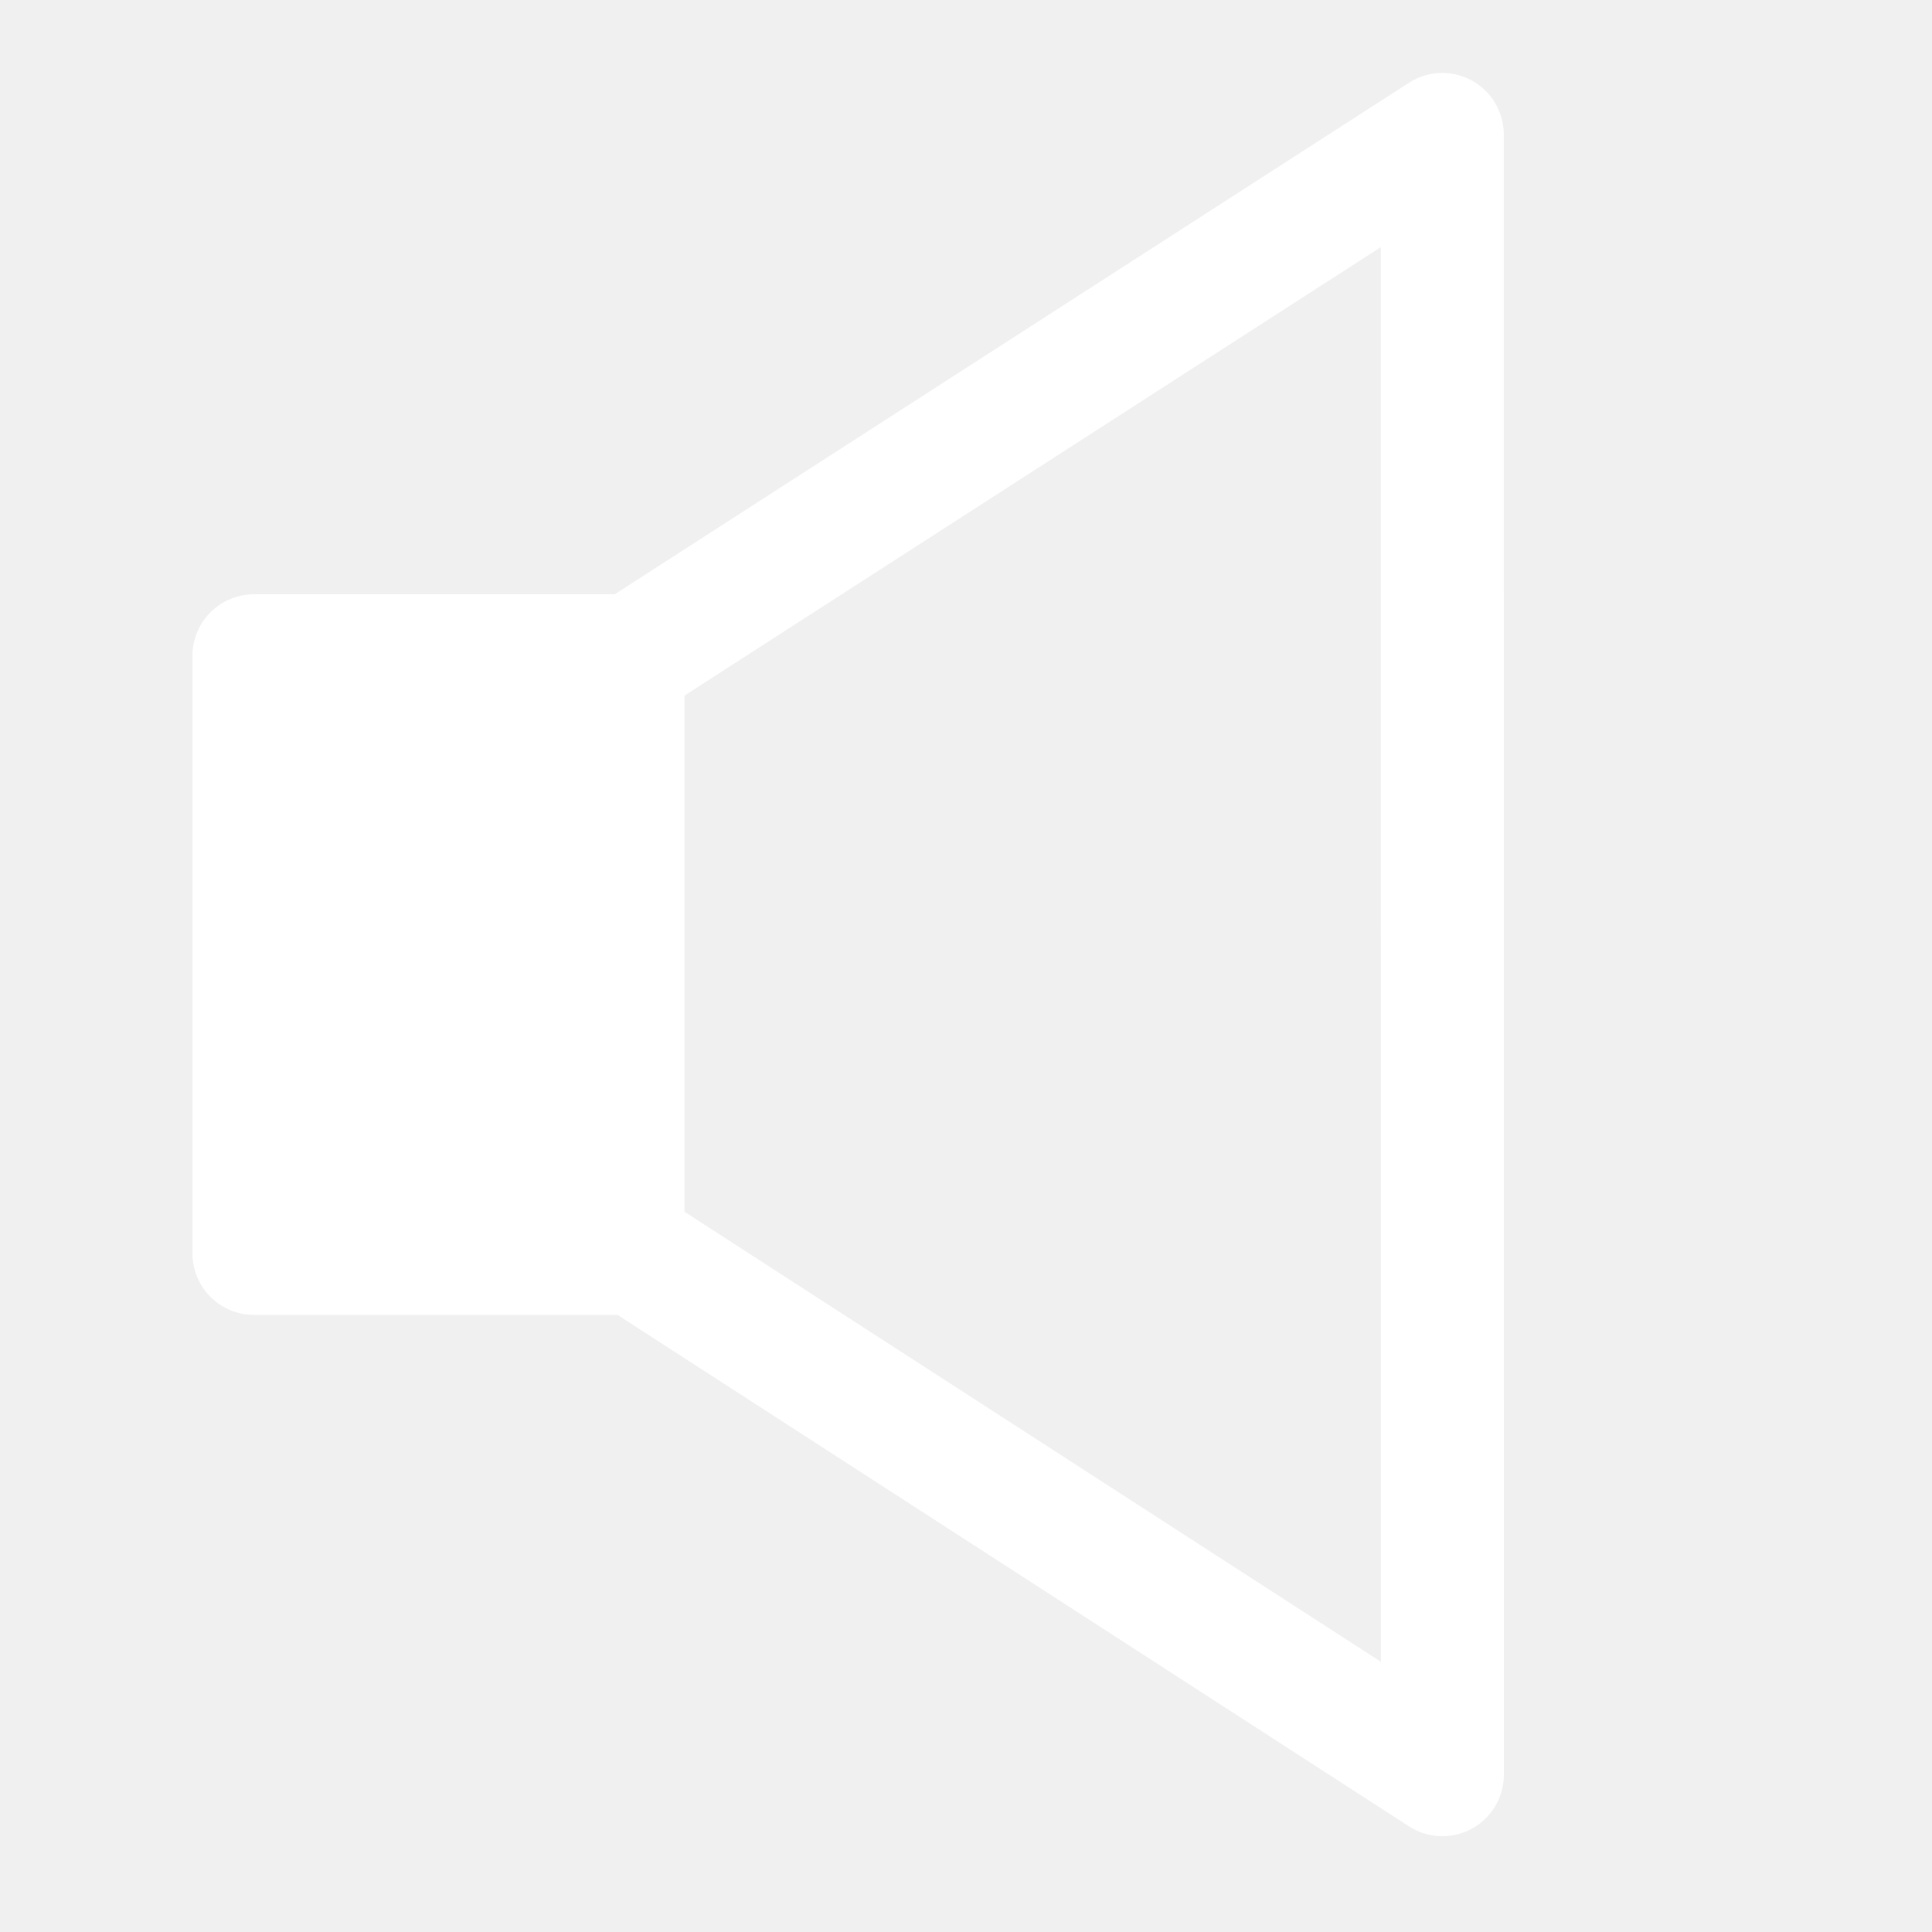
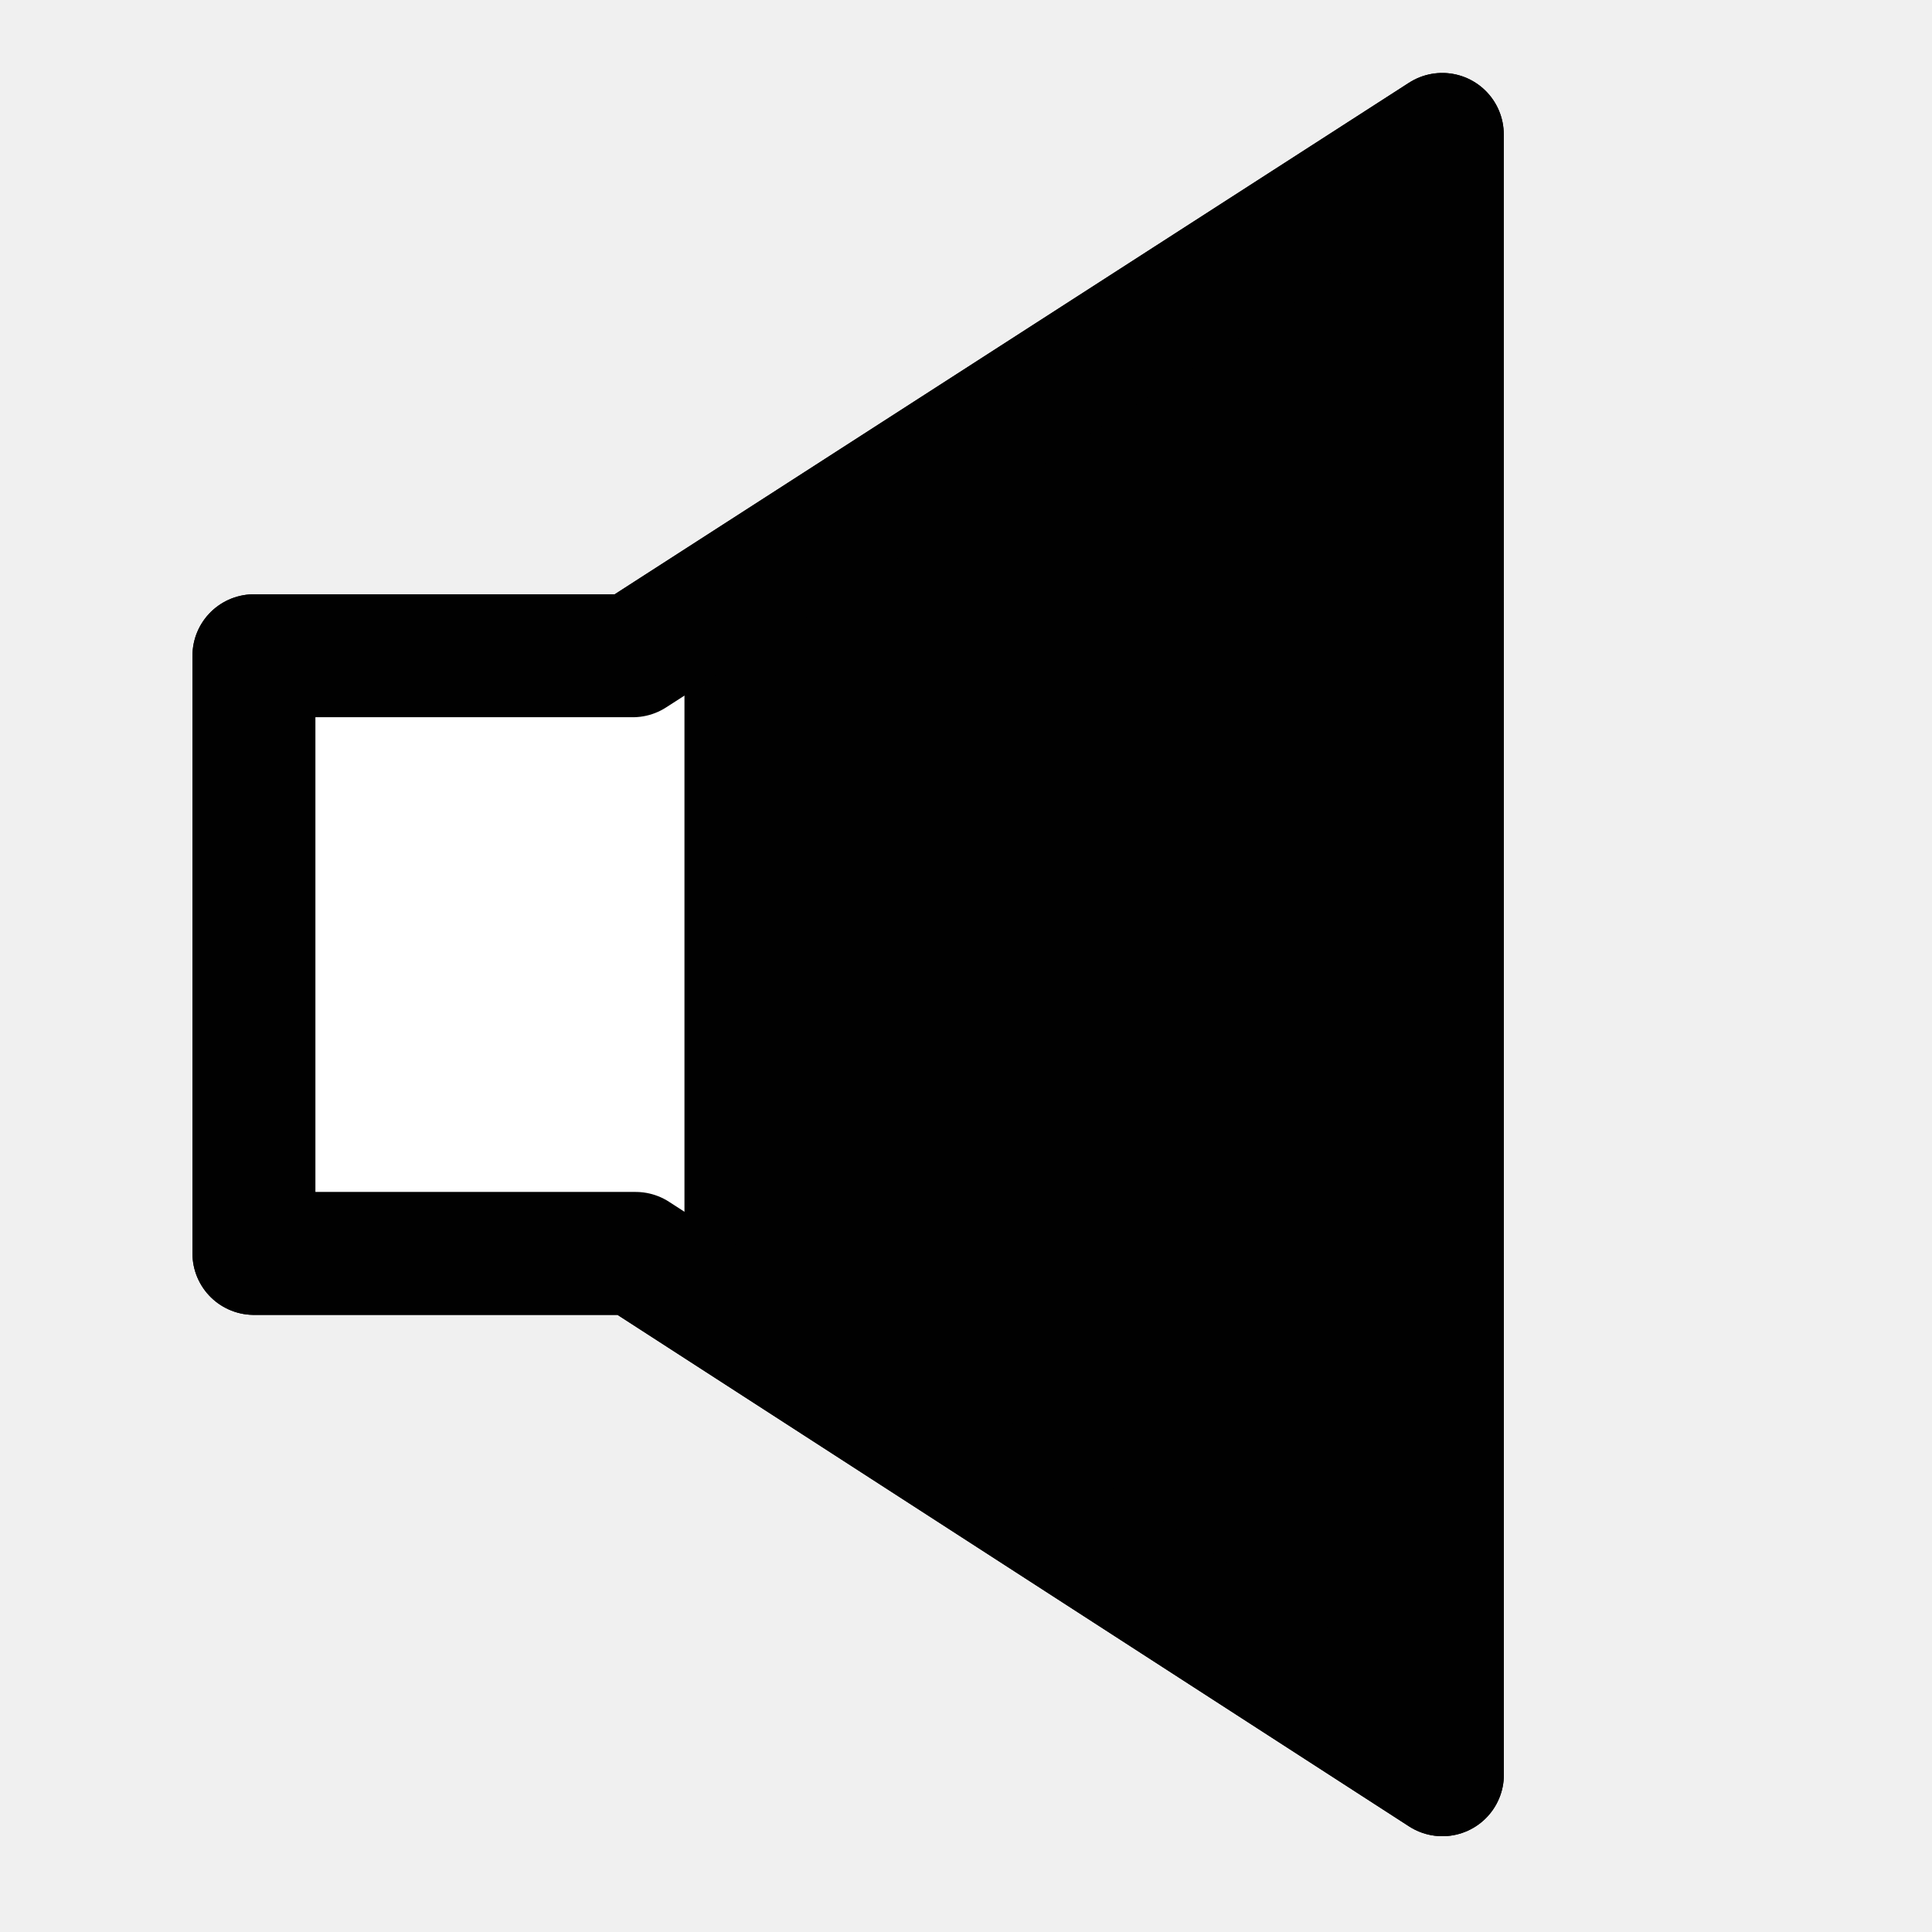
<svg xmlns="http://www.w3.org/2000/svg" enable-background="new 0 0 55 55" height="55px" id="Layer_1" version="1.1" viewBox="0 0 55 55" width="55px" x="0px" xml:space="preserve" y="0px">
  <g display="block" id="speaker-000">
    <g display="inline">
      <g>
-         <polygon fill="none" points="     41.062,50.523 41.059,3.827 18.014,18.668 7.229,18.668 7.229,35.682 18.096,35.682    " stroke="#ffffff" stroke-linecap="round" stroke-linejoin="round" stroke-width="3.5" />
+         <polygon fill="#010101" points="     41.062,50.523 41.059,3.827 18.014,18.668 7.229,18.668 7.229,35.682 18.096,35.682    " stroke="#010101" stroke-linecap="round" stroke-linejoin="round" stroke-width="3.5" />
      </g>
    </g>
    <rect display="inline" fill="#ffffff" height="17.014" width="12.256" x="7.229" y="18.668" />
+     <g display="inline">
+       <g>
+         <polygon fill="none" points="     41.062,50.523 41.059,3.827 18.014,18.668 7.229,18.668 7.229,35.682 18.096,35.682    " stroke="#010101" stroke-linecap="round" stroke-linejoin="round" stroke-width="3.5" />
+       </g>
+     </g>
  </g>
</svg>
